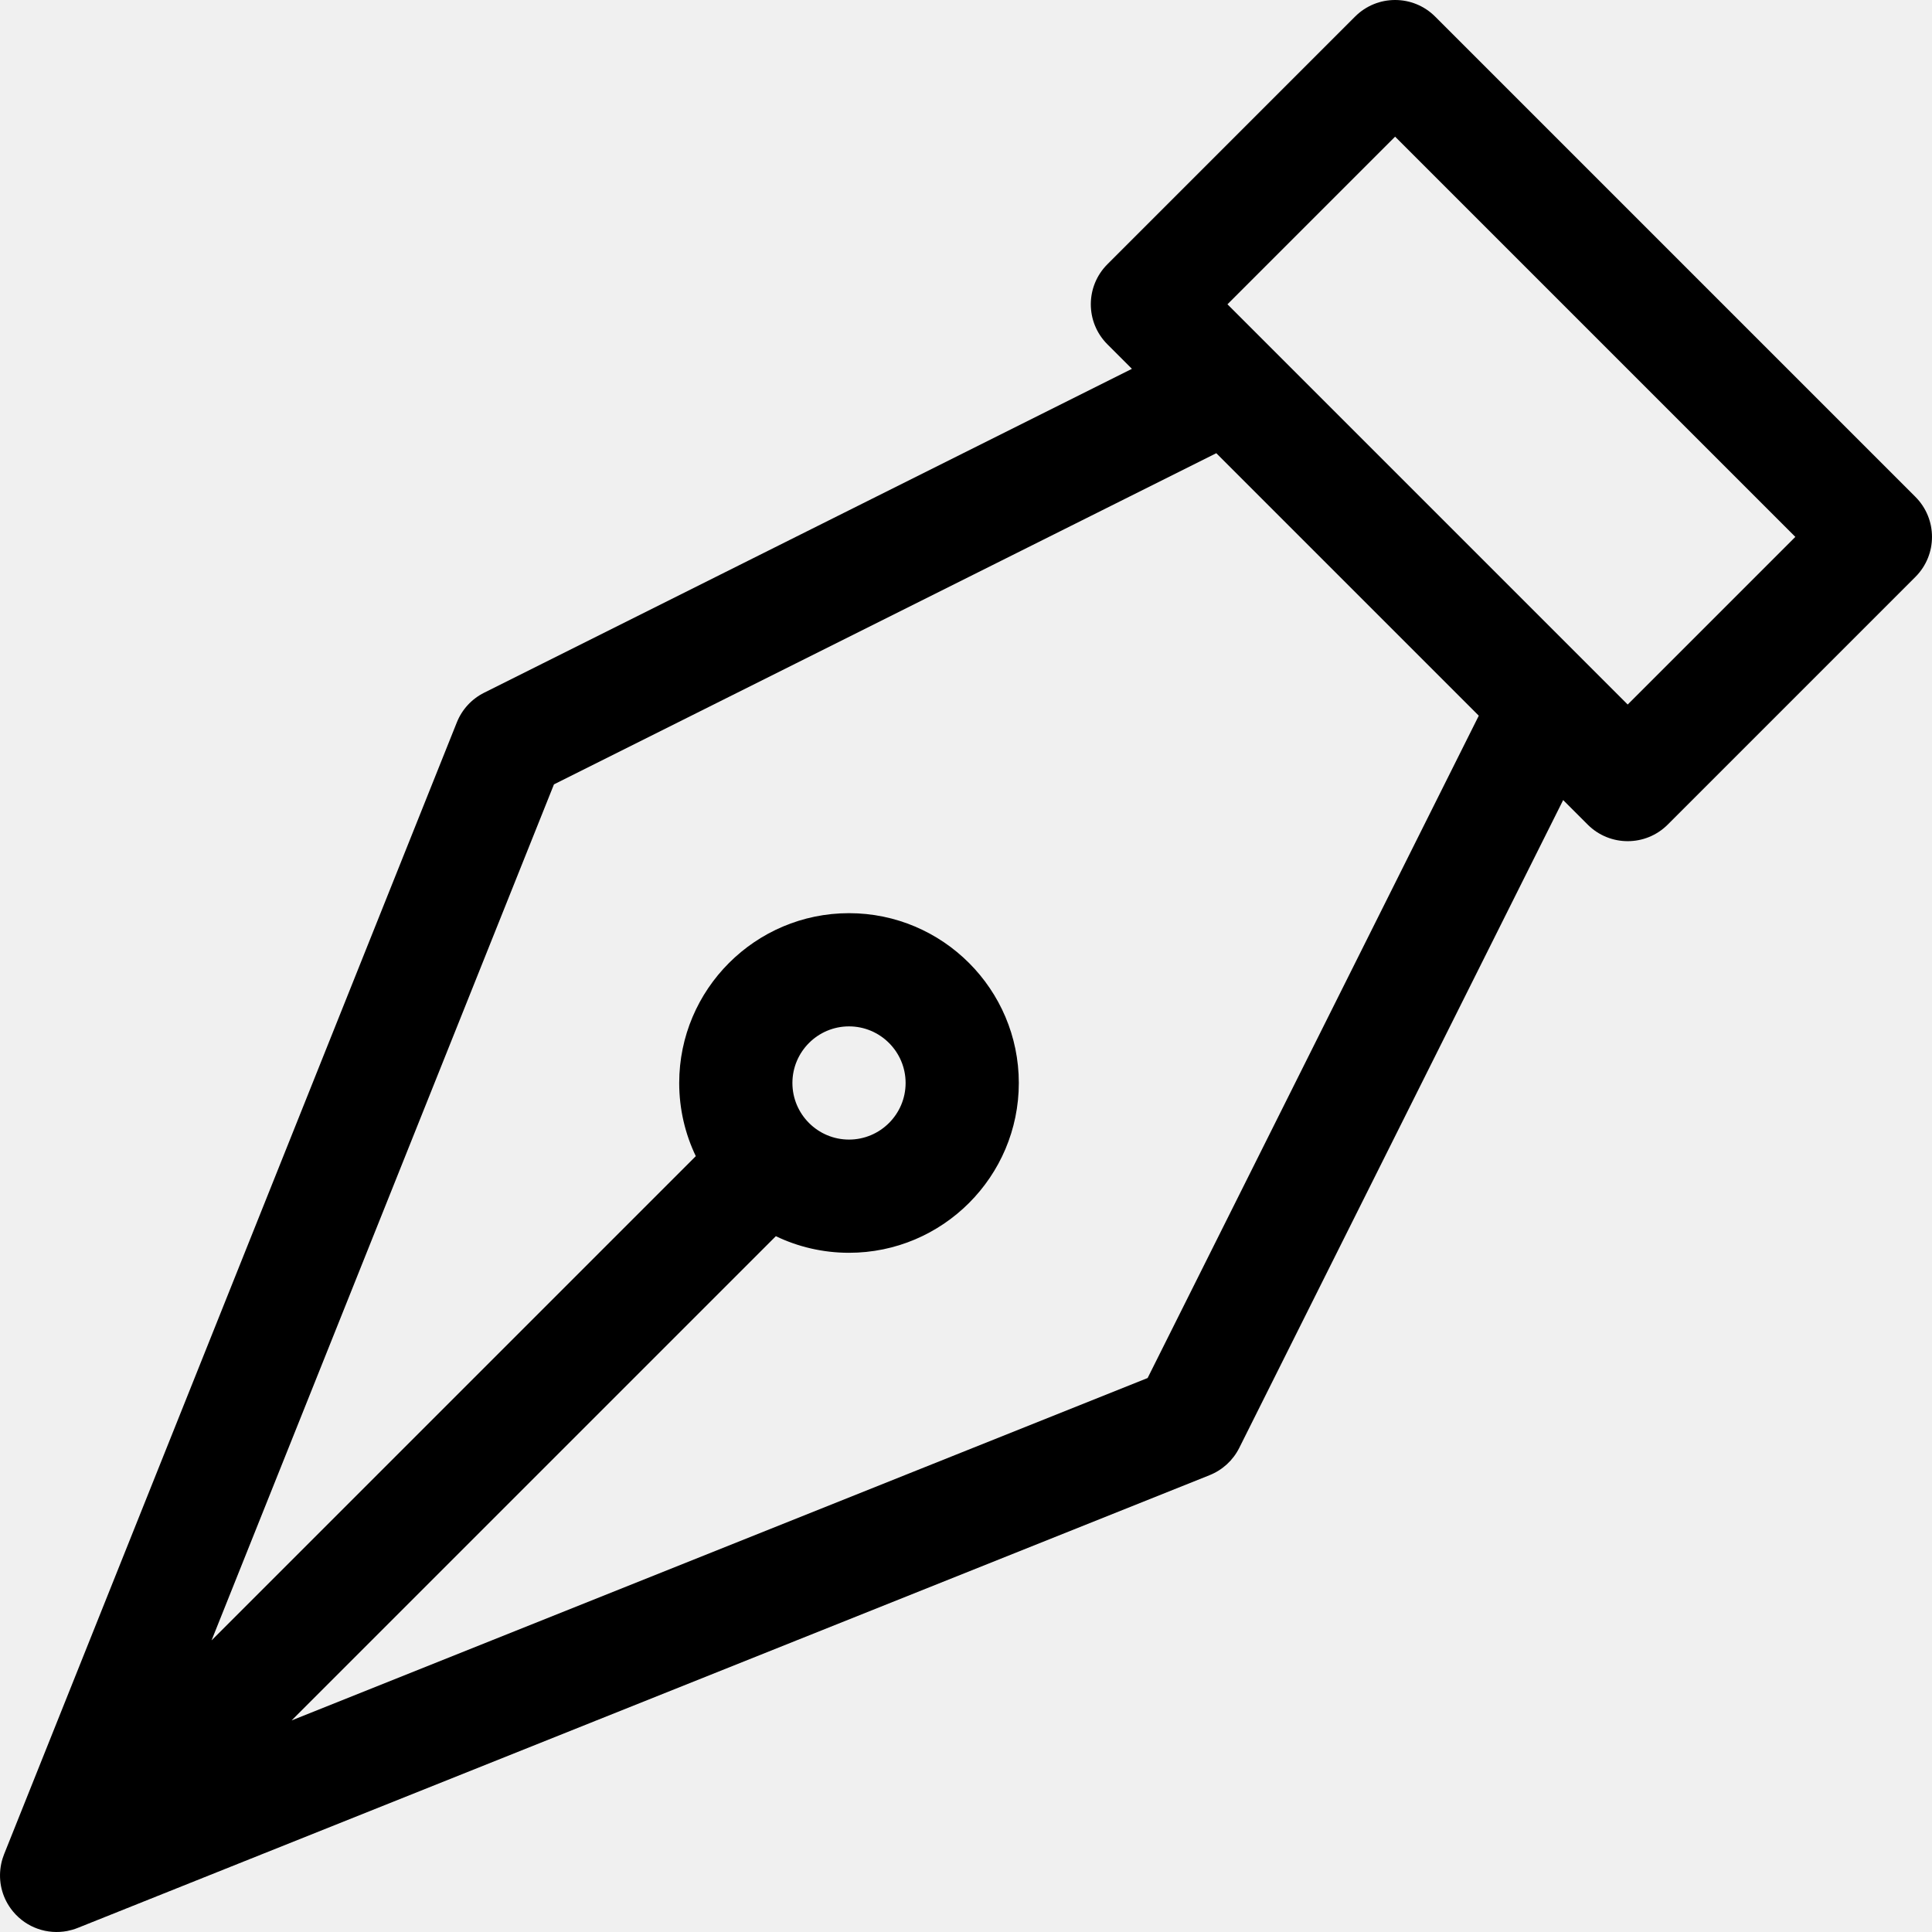
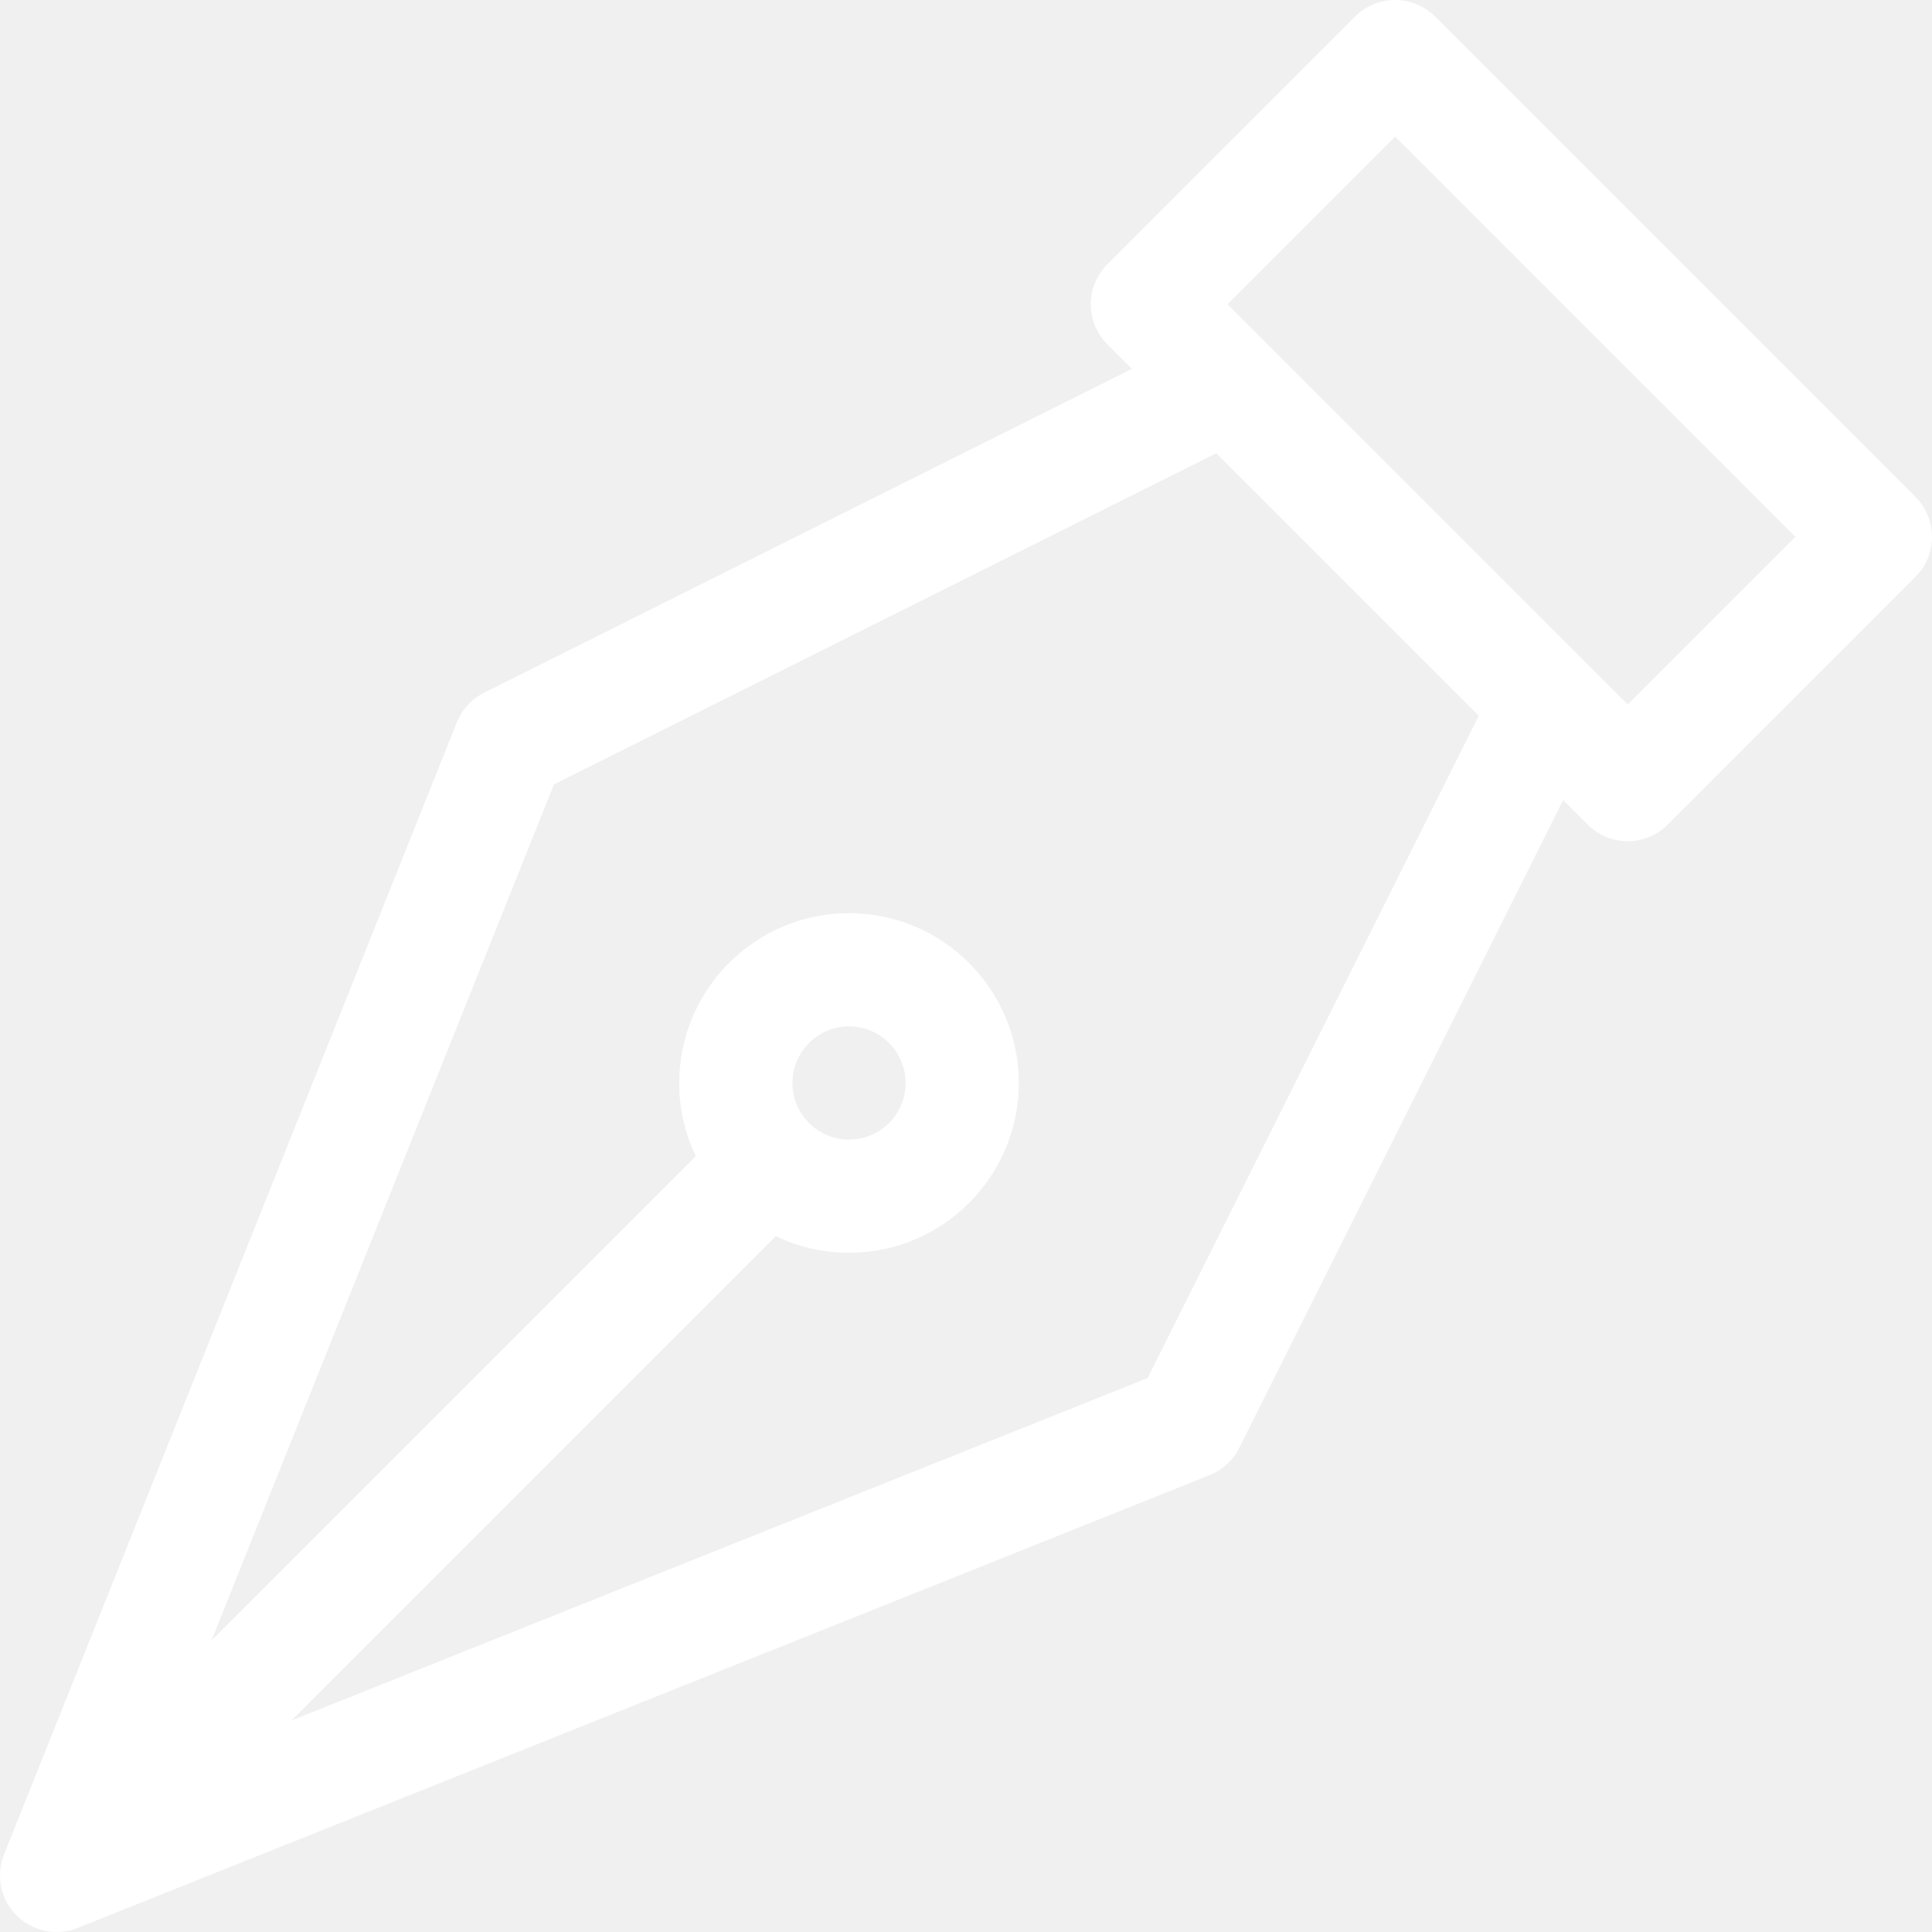
- <svg xmlns="http://www.w3.org/2000/svg" version="1.1" id="Capa_1" x="0px" y="0px" viewBox="0 0 511.998 511.998" style="enable-background:new 0 0 511.998 511.998;" xml:space="preserve">
+ <svg xmlns="http://www.w3.org/2000/svg" version="1.1" width="512" height="512" x="0" y="0" viewBox="0 0 511.998 511.998" style="enable-background:new 0 0 512 512" xml:space="preserve">
  <g>
    <g>
-       <path d="M507.602,131.672L380.323,4.393c-5.857-5.858-15.355-5.858-21.213,0l-65.64,65.64c-5.858,5.858-5.858,15.355,0,21.213    l6.498,6.498l-171.68,85.84c-3.286,1.643-5.855,4.435-7.219,7.846L1.121,491.297c-0.018,0.044-0.035,0.087-0.052,0.131    c-0.154,0.384-0.287,0.773-0.407,1.164c-0.26,0.848-0.465,1.831-0.568,2.769c-0.441,4.033,0.741,7.883,3.113,10.897    c0.088,0.112,0.175,0.225,0.267,0.335c3.611,4.334,9.154,6.135,14.351,5.136c0.384-0.073,0.763-0.171,1.142-0.275    c0.079-0.022,0.16-0.035,0.239-0.059c0.506-0.147,1.005-0.322,1.496-0.523l299.865-119.946c3.411-1.364,6.203-3.933,7.846-7.219    l85.84-171.68l6.498,6.498c2.929,2.929,6.768,4.394,10.606,4.394c3.838,0,7.678-1.464,10.606-4.394l65.64-65.64    C513.46,147.028,513.46,137.531,507.602,131.672z M304.13,365.19L77.276,455.932l128.33-128.33    c5.875,2.817,12.451,4.398,19.389,4.398c24.813,0,45-20.187,45-45s-20.187-45-45-45c-24.813,0-45,20.187-45,45    c0,6.938,1.581,13.515,4.398,19.389l-128.33,128.33l90.741-226.854l175.524-87.761l69.563,69.563L304.13,365.19z M209.995,287    c0-8.271,6.729-15,15-15s15,6.729,15,15s-6.729,15-15,15S209.995,295.271,209.995,287z M431.356,186.705l-10.799-10.799    c-0.009-0.009-0.018-0.018-0.027-0.027l-84.413-84.413c-0.011-0.011-0.022-0.022-0.033-0.033L325.29,80.64l44.426-44.426    l106.066,106.066L431.356,186.705z" />
+       <g>
+         <path d="M507.602,131.672L380.323,4.393c-5.857-5.858-15.355-5.858-21.213,0l-65.64,65.64c-5.858,5.858-5.858,15.355,0,21.213    l6.498,6.498l-171.68,85.84c-3.286,1.643-5.855,4.435-7.219,7.846L1.121,491.297c-0.018,0.044-0.035,0.087-0.052,0.131    c-0.154,0.384-0.287,0.773-0.407,1.164c-0.26,0.848-0.465,1.831-0.568,2.769c-0.441,4.033,0.741,7.883,3.113,10.897    c0.088,0.112,0.175,0.225,0.267,0.335c3.611,4.334,9.154,6.135,14.351,5.136c0.384-0.073,0.763-0.171,1.142-0.275    c0.079-0.022,0.16-0.035,0.239-0.059c0.506-0.147,1.005-0.322,1.496-0.523l299.865-119.946c3.411-1.364,6.203-3.933,7.846-7.219    l85.84-171.68l6.498,6.498c2.929,2.929,6.768,4.394,10.606,4.394c3.838,0,7.678-1.464,10.606-4.394l65.64-65.64    C513.46,147.028,513.46,137.531,507.602,131.672z M304.13,365.19L77.276,455.932l128.33-128.33    c5.875,2.817,12.451,4.398,19.389,4.398c24.813,0,45-20.187,45-45s-20.187-45-45-45c-24.813,0-45,20.187-45,45    c0,6.938,1.581,13.515,4.398,19.389l-128.33,128.33l90.741-226.854l175.524-87.761l69.563,69.563L304.13,365.19z M209.995,287    c0-8.271,6.729-15,15-15s15,6.729,15,15s-6.729,15-15,15S209.995,295.271,209.995,287z M431.356,186.705l-10.799-10.799    c-0.009-0.009-0.018-0.018-0.027-0.027l-84.413-84.413c-0.011-0.011-0.022-0.022-0.033-0.033L325.29,80.64l44.426-44.426    l106.066,106.066L431.356,186.705z" fill="#ffffff" data-original="#000000" style="" />
+       </g>
    </g>
+     <g>
+ </g>
+     <g>
+ </g>
+     <g>
+ </g>
+     <g>
+ </g>
+     <g>
+ </g>
+     <g>
+ </g>
+     <g>
+ </g>
+     <g>
+ </g>
+     <g>
+ </g>
+     <g>
+ </g>
+     <g>
+ </g>
+     <g>
+ </g>
+     <g>
+ </g>
+     <g>
+ </g>
+     <g>
+ </g>
  </g>
-   <g>
- </g>
-   <g>
- </g>
-   <g>
- </g>
-   <g>
- </g>
-   <g>
- </g>
-   <g>
- </g>
-   <g>
- </g>
-   <g>
- </g>
-   <g>
- </g>
-   <g>
- </g>
-   <g>
- </g>
-   <g>
- </g>
-   <g>
- </g>
-   <g>
- </g>
-   <g>
- </g>
</svg>
